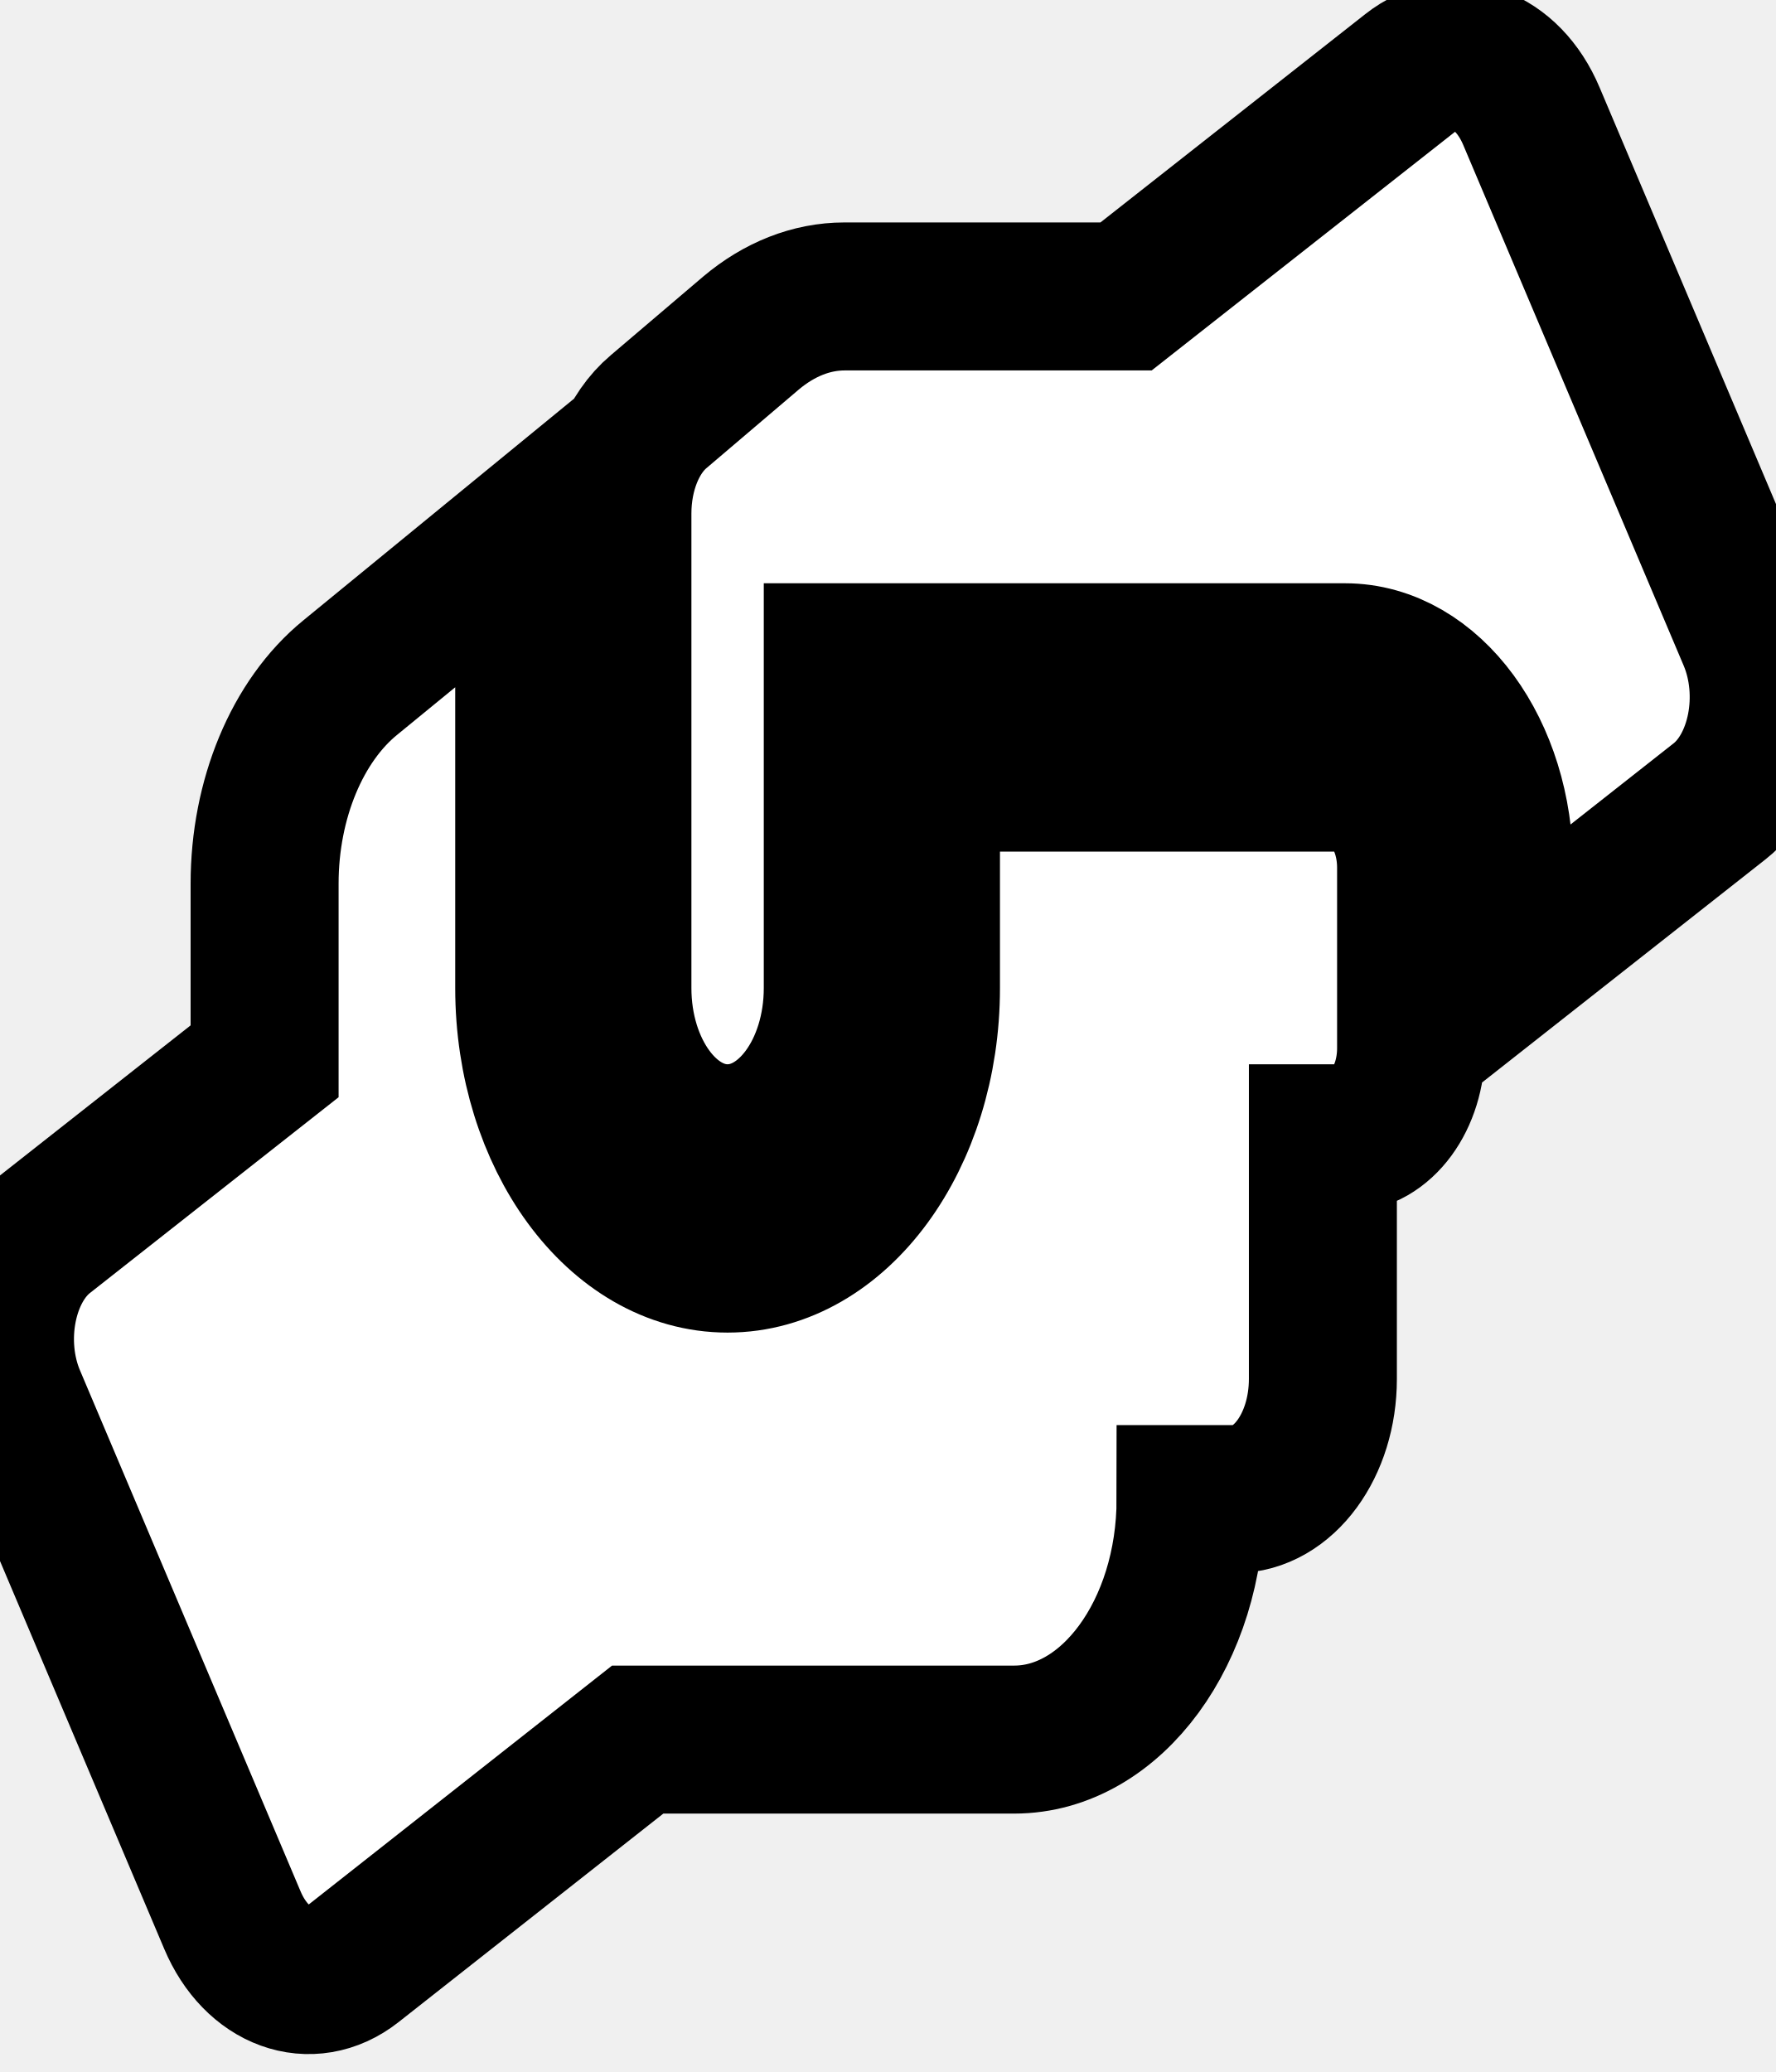
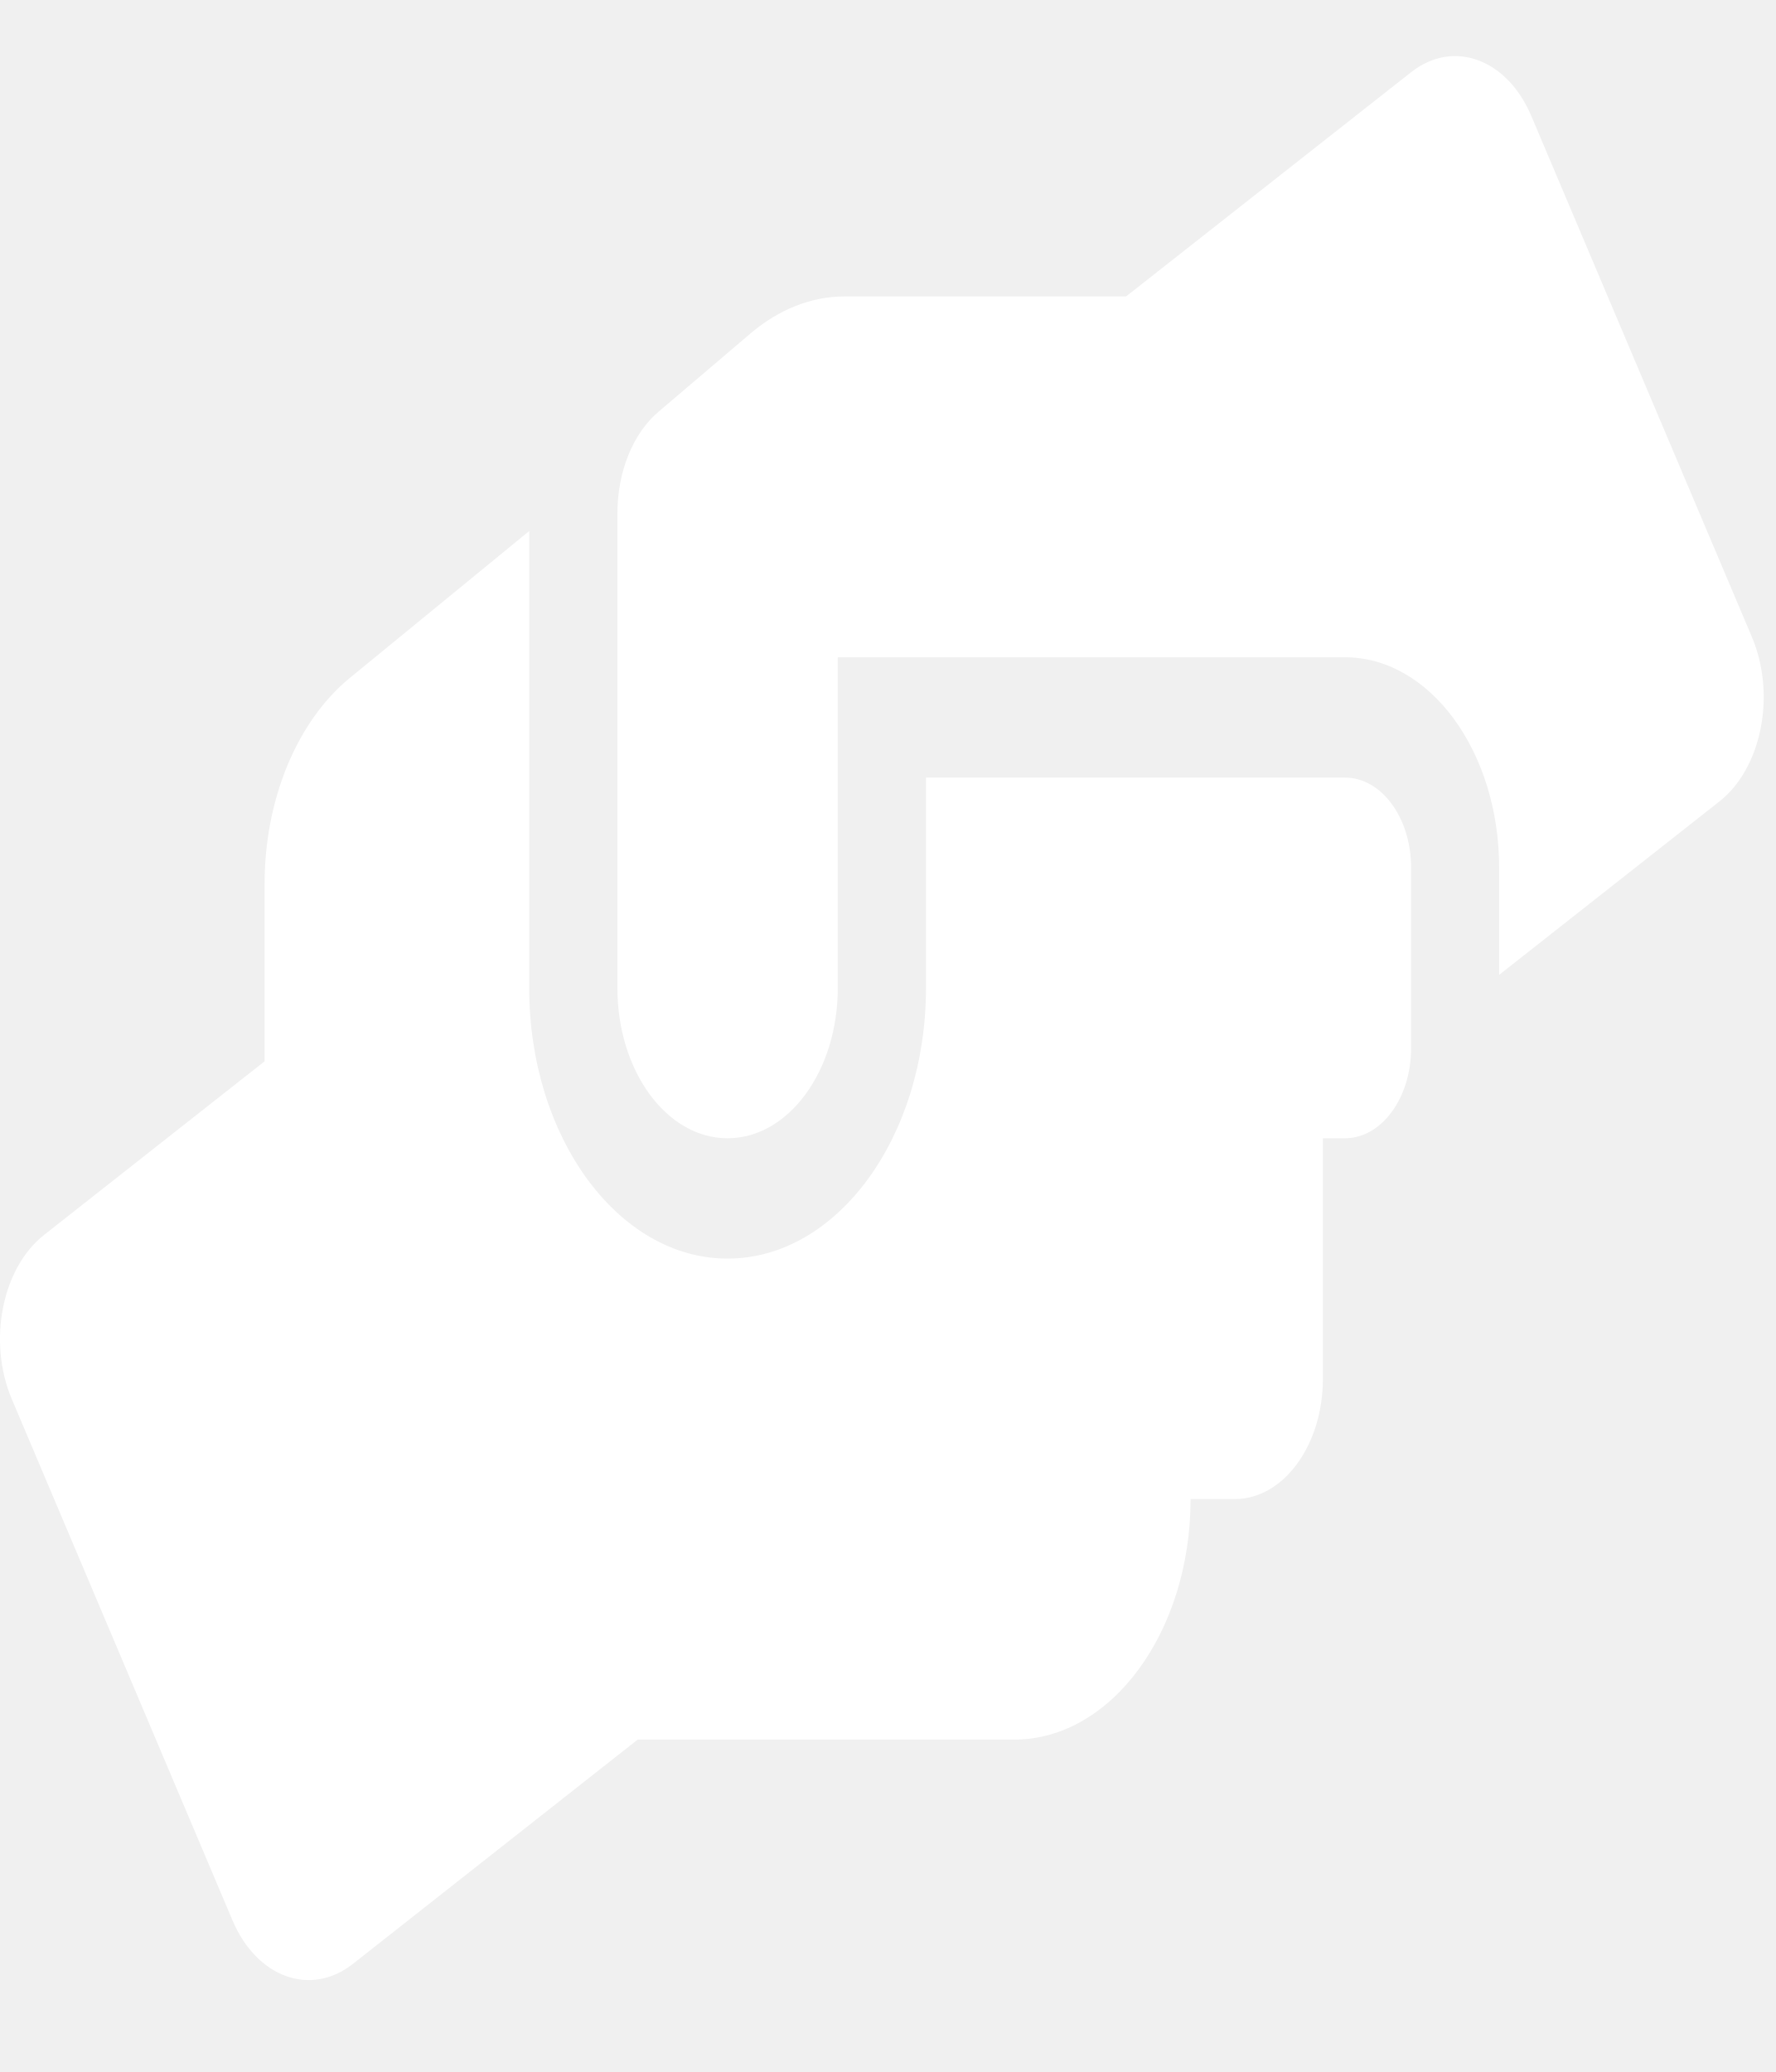
<svg xmlns="http://www.w3.org/2000/svg" width="12" height="14" viewBox="0 0 12 14" fill="none">
-   <path d="M9.088 5.254H6.257V6.676C6.257 7.684 5.656 8.504 4.916 8.504C4.177 8.504 3.576 7.684 3.576 6.676V3.588L2.367 4.578C2.008 4.87 1.788 5.401 1.788 5.97V7.171L0.298 8.344C0.013 8.568 -0.085 9.065 0.08 9.454L1.57 12.973C1.734 13.362 2.099 13.494 2.384 13.27L4.309 11.754H6.853C7.51 11.754 8.045 11.025 8.045 10.129H8.343C8.672 10.129 8.939 9.766 8.939 9.317V7.691H9.088C9.335 7.691 9.535 7.42 9.535 7.082V5.863C9.535 5.525 9.335 5.254 9.088 5.254ZM11.838 4.304L10.348 0.785C10.184 0.396 9.819 0.264 9.535 0.488L7.609 2.003H5.706C5.483 2.003 5.265 2.09 5.075 2.25L4.451 2.781C4.276 2.928 4.172 3.189 4.172 3.469V6.676C4.172 7.237 4.505 7.691 4.916 7.691C5.328 7.691 5.661 7.237 5.661 6.676V4.441H9.088C9.663 4.441 10.13 5.079 10.13 5.863V6.587L11.62 5.414C11.905 5.188 12.002 4.693 11.838 4.304Z" fill="white" stroke="black" />
+   <path d="M9.088 5.254H6.257V6.676C6.257 7.684 5.656 8.504 4.916 8.504C4.177 8.504 3.576 7.684 3.576 6.676V3.588L2.367 4.578C2.008 4.87 1.788 5.401 1.788 5.97V7.171L0.298 8.344C0.013 8.568 -0.085 9.065 0.08 9.454L1.57 12.973C1.734 13.362 2.099 13.494 2.384 13.27L4.309 11.754H6.853C7.51 11.754 8.045 11.025 8.045 10.129H8.343C8.672 10.129 8.939 9.766 8.939 9.317V7.691H9.088C9.335 7.691 9.535 7.42 9.535 7.082V5.863C9.535 5.525 9.335 5.254 9.088 5.254ZM11.838 4.304L10.348 0.785C10.184 0.396 9.819 0.264 9.535 0.488L7.609 2.003H5.706C5.483 2.003 5.265 2.09 5.075 2.25L4.451 2.781C4.276 2.928 4.172 3.189 4.172 3.469V6.676C4.172 7.237 4.505 7.691 4.916 7.691C5.328 7.691 5.661 7.237 5.661 6.676V4.441H9.088C9.663 4.441 10.13 5.079 10.13 5.863V6.587L11.62 5.414C11.905 5.188 12.002 4.693 11.838 4.304Z" fill="white" stroke="none" />
</svg>
